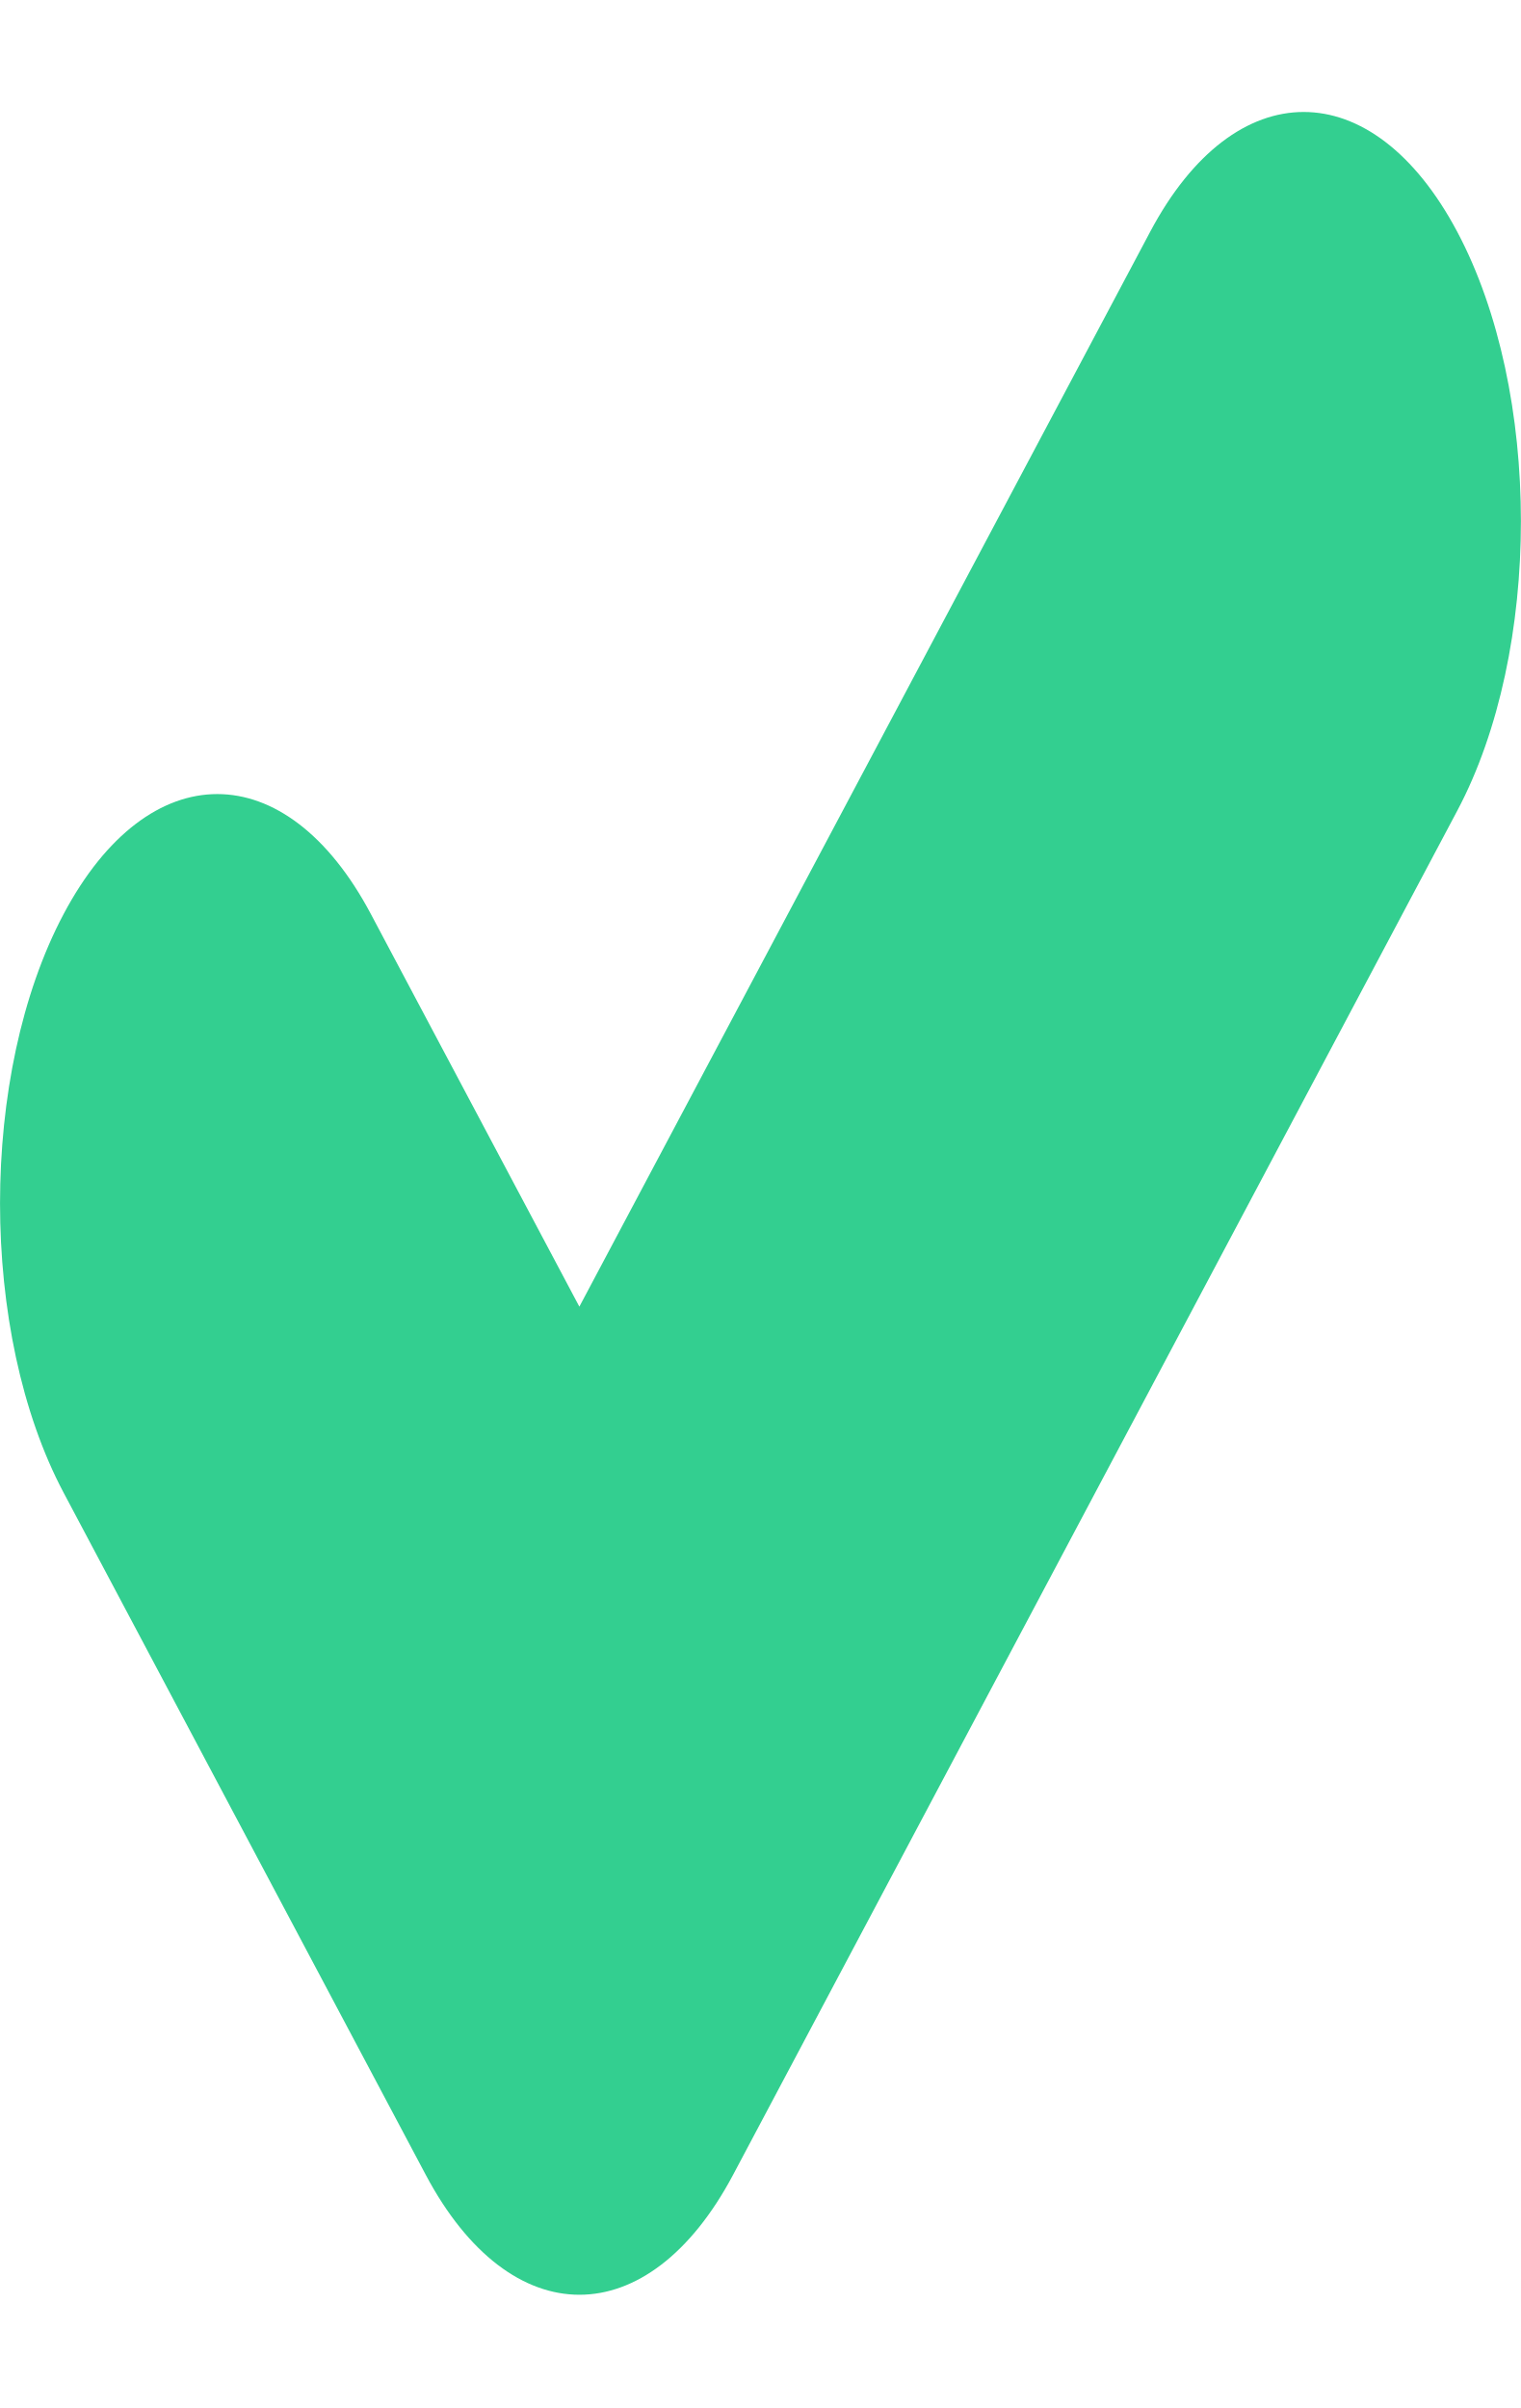
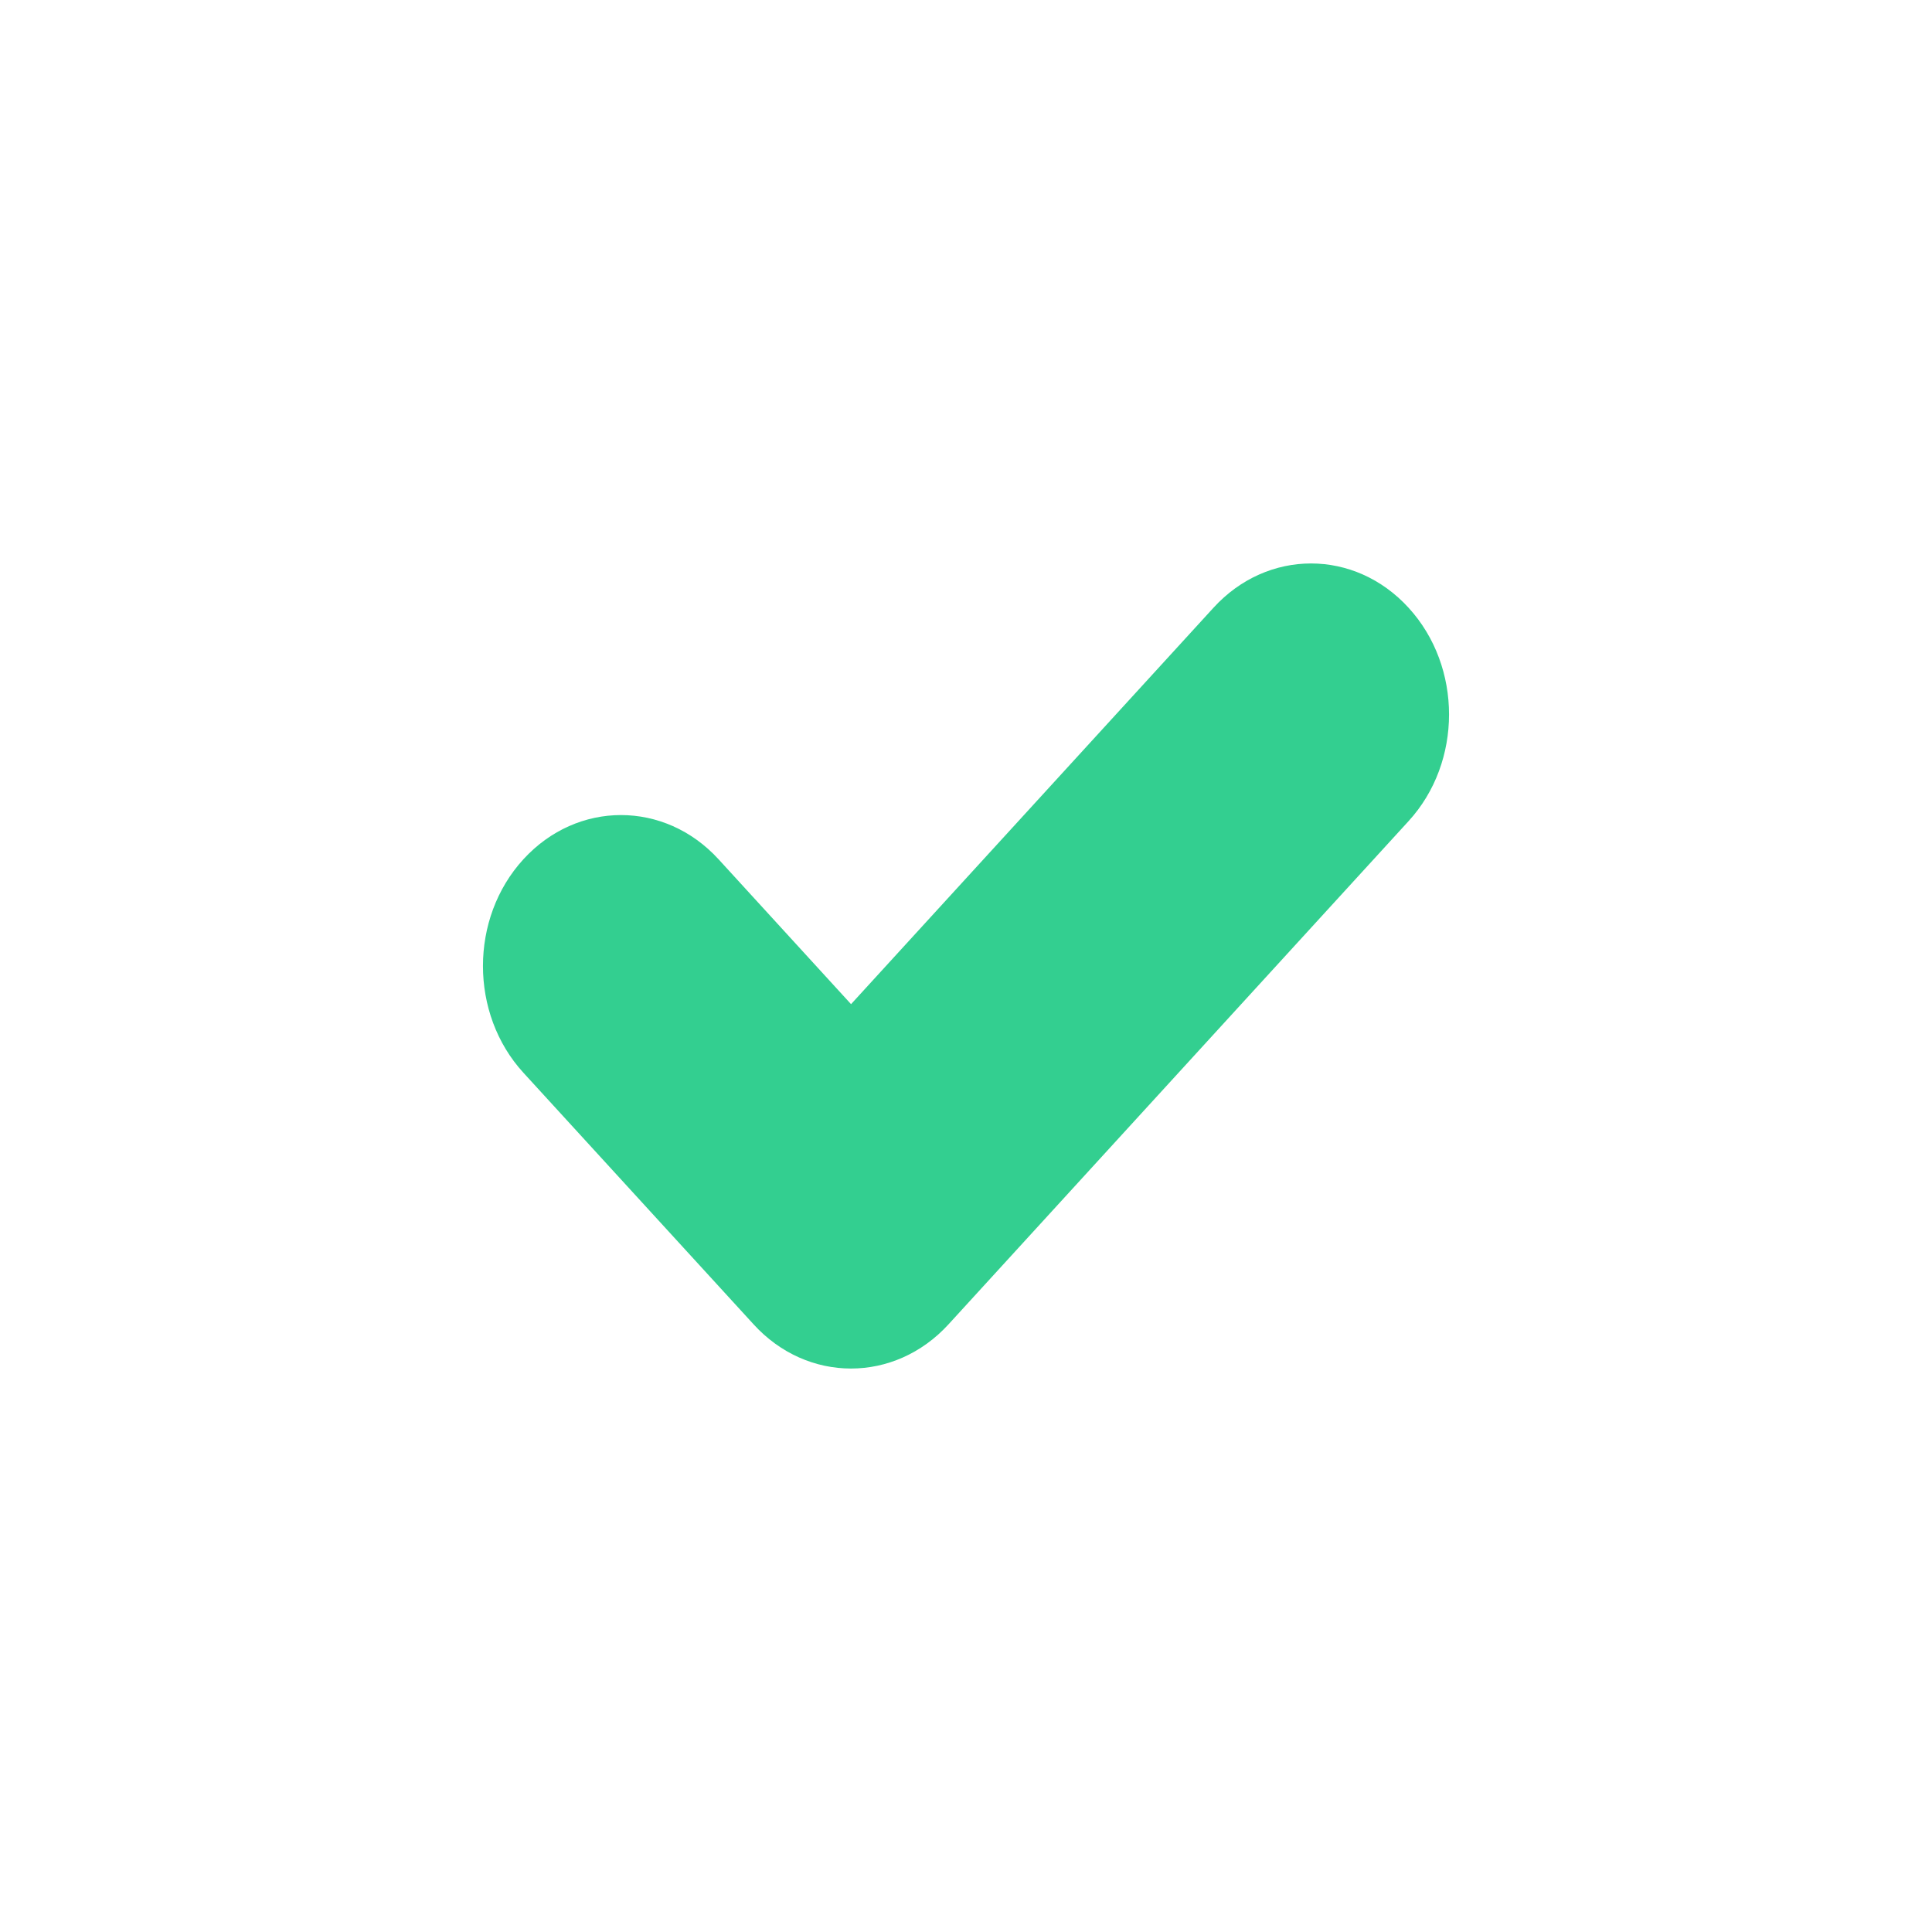
- <svg xmlns="http://www.w3.org/2000/svg" width="12" height="19" viewBox="0 0 12 19" fill="none">
-   <path fill-rule="evenodd" clip-rule="evenodd" d="M11.498 1.83C12.167 3.091 12.167 5.135 11.498 6.396L5.784 17.16C5.114 18.422 4.029 18.422 3.359 17.16L0.502 11.778C-0.167 10.517 -0.167 8.473 0.502 7.212C1.172 5.95 2.257 5.95 2.926 7.212L4.571 10.31L9.074 1.83C9.743 0.568 10.828 0.568 11.498 1.83Z" fill="#33CF90" />
+ <svg xmlns="http://www.w3.org/2000/svg" width="12" height="12" viewBox="0 0 12 12" fill="none">
+   <path fill-rule="evenodd" clip-rule="evenodd" d="M8.749 3.775C9.084 4.141 9.084 4.734 8.749 5.1L5.892 8.225C5.557 8.592 5.014 8.592 4.68 8.225L3.251 6.663C2.916 6.297 2.916 5.703 3.251 5.337C3.586 4.971 4.128 4.971 4.463 5.337L5.286 6.237L7.537 3.775C7.872 3.408 8.414 3.408 8.749 3.775Z" fill="#33CF90" />
</svg>
